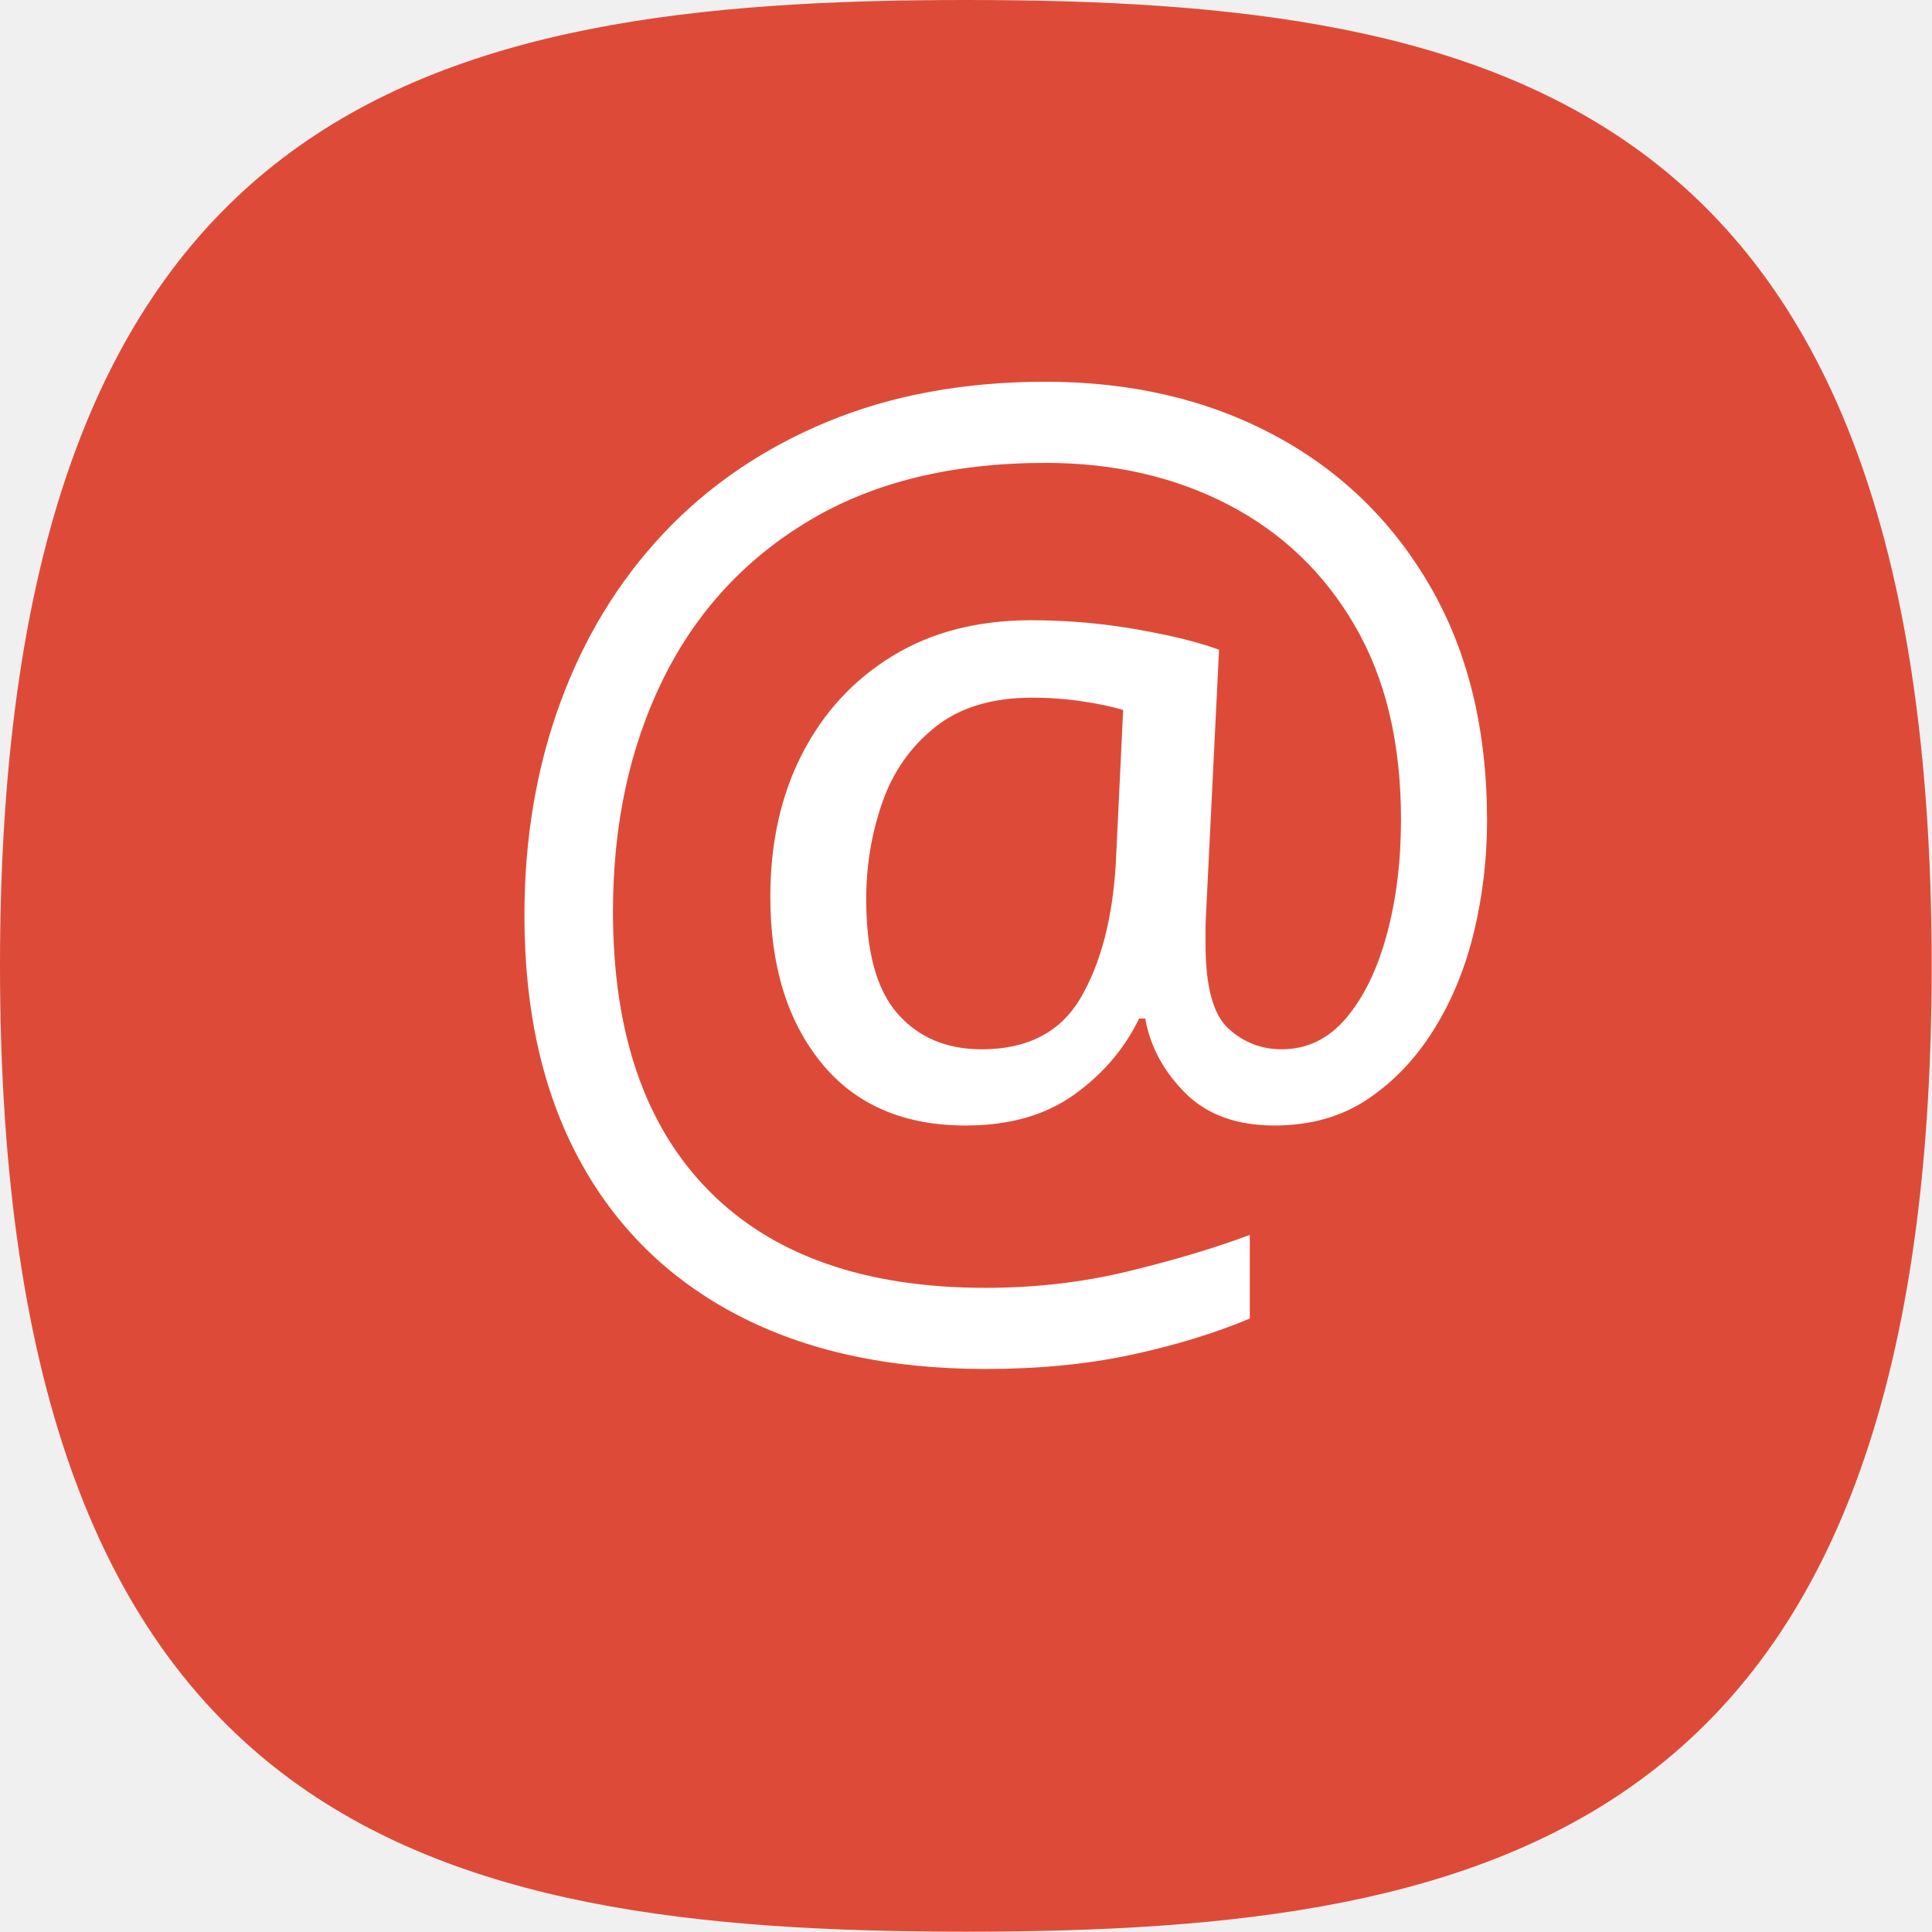
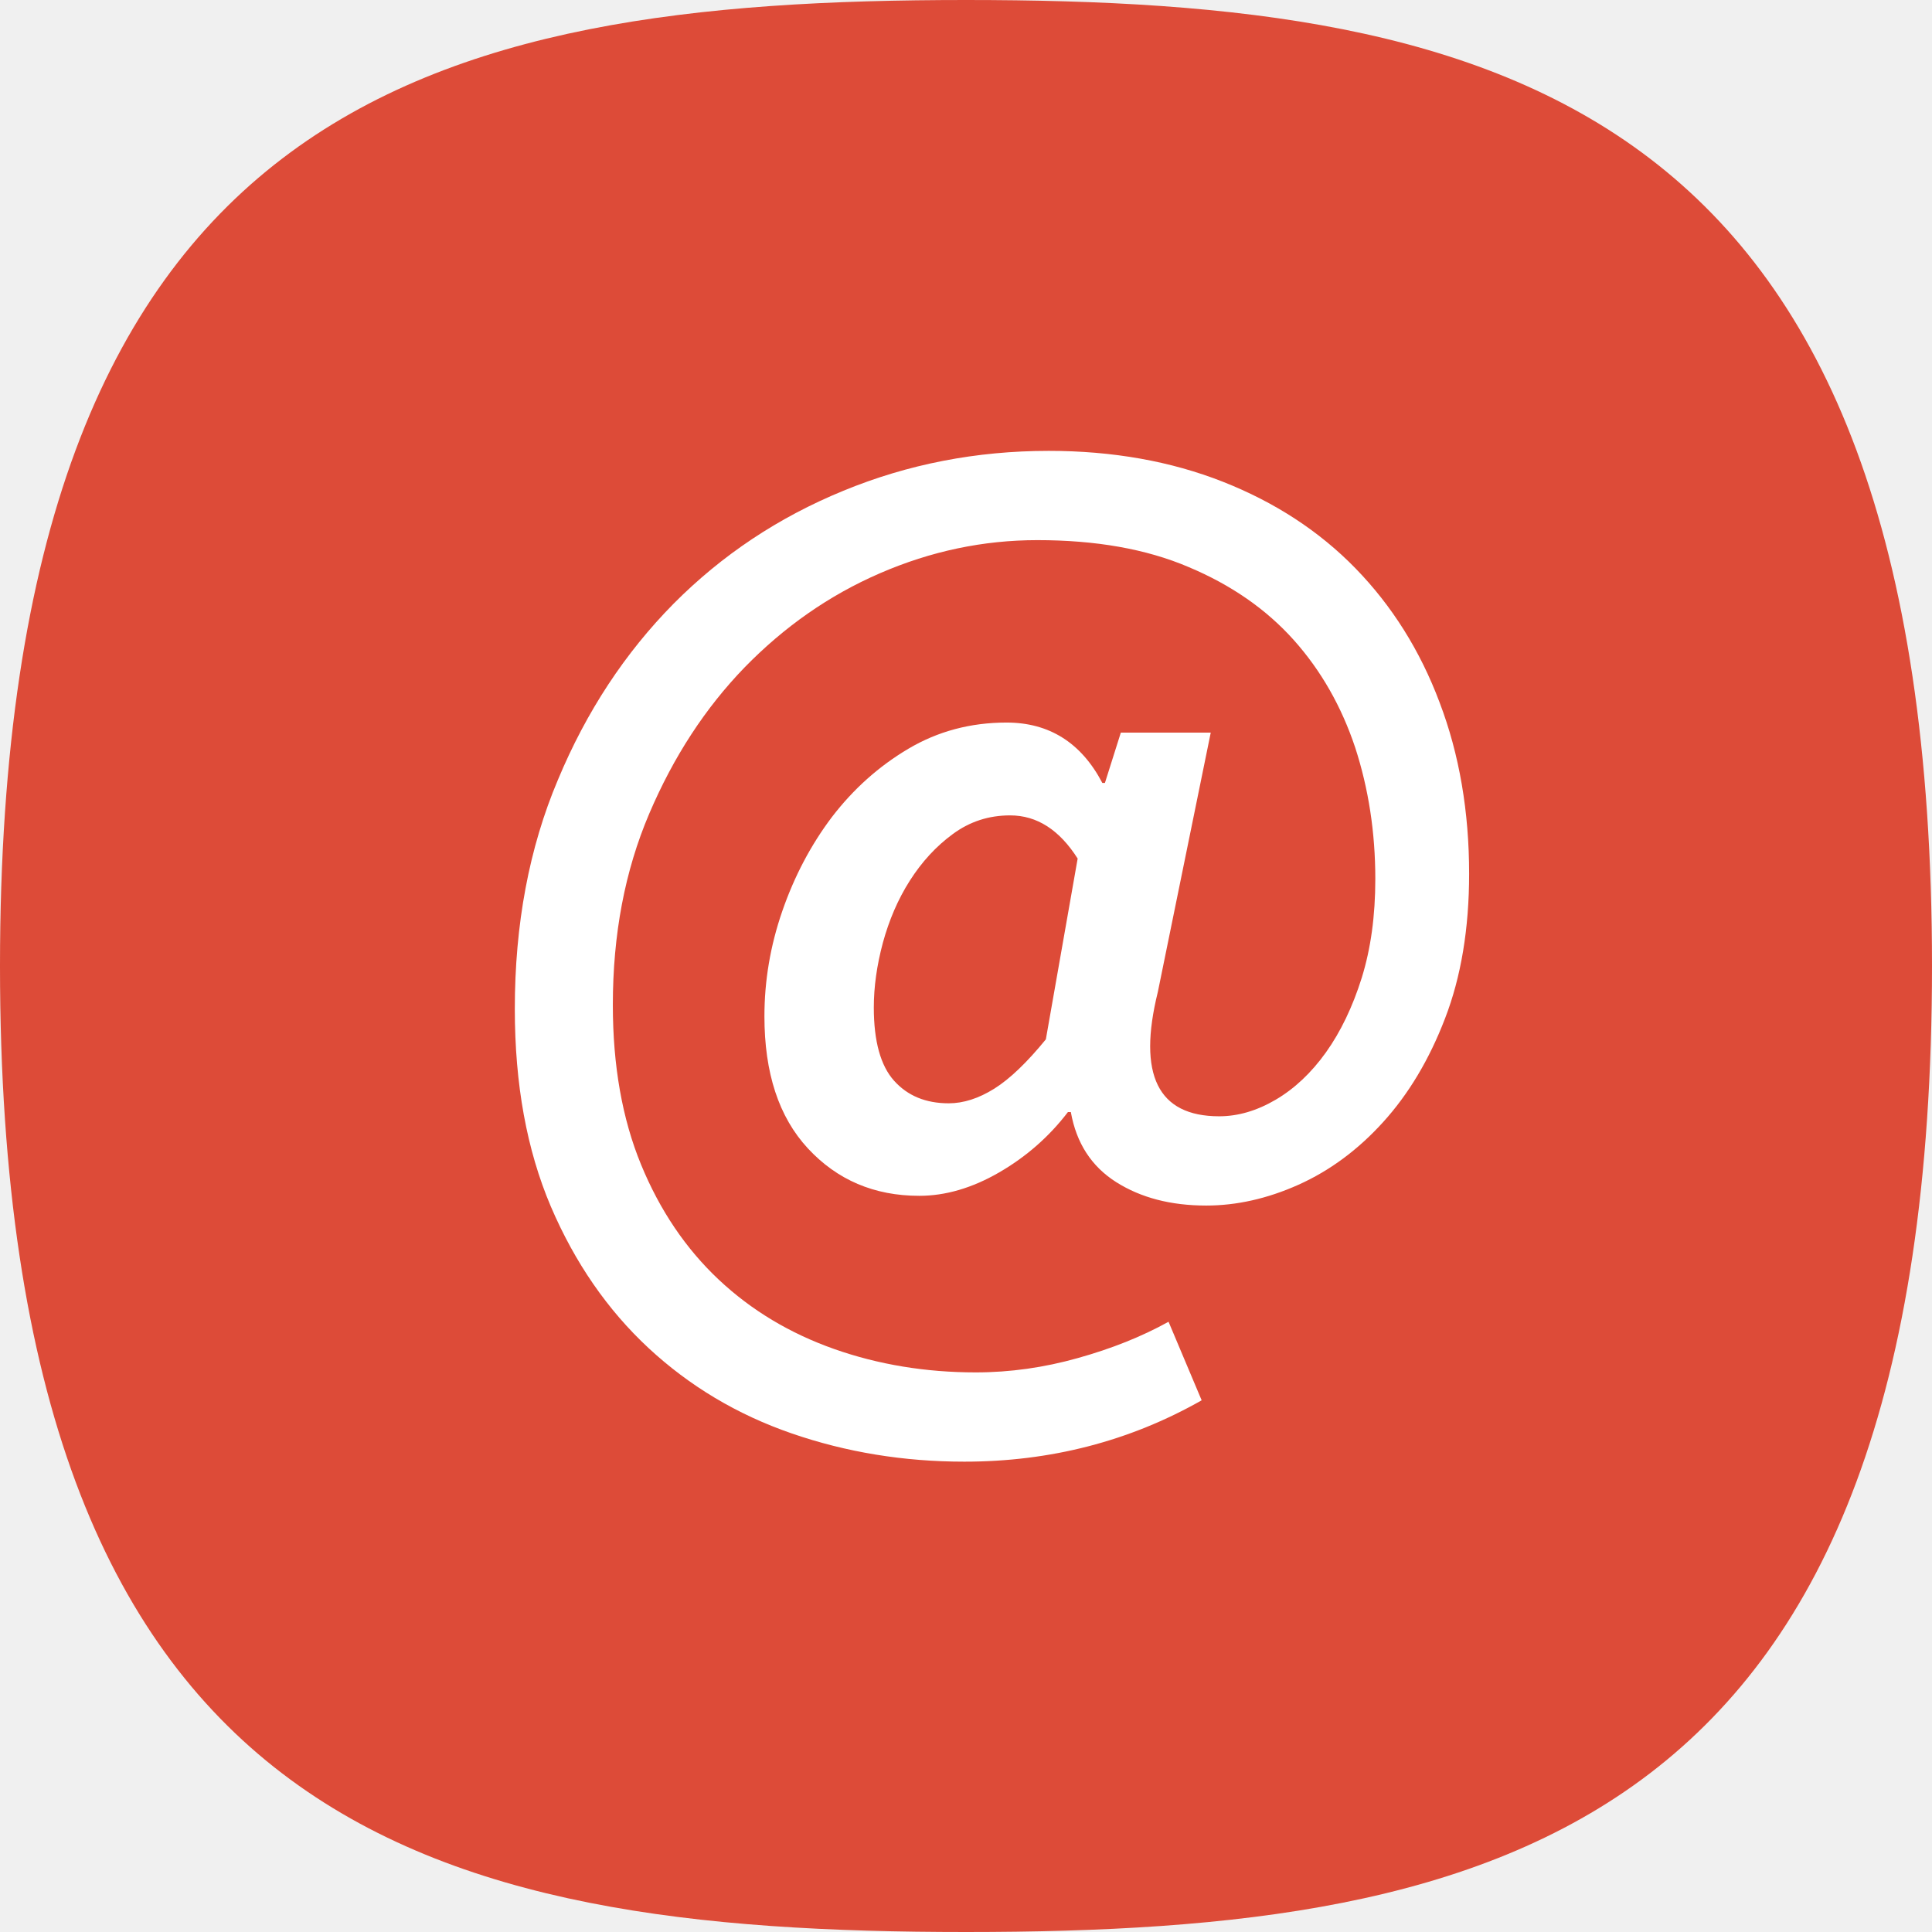
- <svg xmlns="http://www.w3.org/2000/svg" viewBox="0 123.3 595.3 595.3">
-   <path fill="#DD4B38" d="M297.6 123.3C132.6 123.3 0 154.4 0 420.9s132.6 297.6 297.6 297.6 297.6-31.1 297.6-297.6-132.5-297.6-297.6-297.6z" />
-   <text transform="translate(139.62 511.397)" fill="#FFF" font-family="'SourceSansPro-Semibold'" font-size="378.815">@</text>
+ <svg xmlns="http://www.w3.org/2000/svg" viewBox="0 246.6 595.2 595.2">
+   <path fill="#DD4B38" d="M297.6 246.6C132.6 246.6 0 277.7 0 544.2s132.6 297.6 297.6 297.6 297.6-31.1 297.6-297.6-132.5-297.6-297.6-297.6z" />
+   <path fill="#FFF" d="M158.6 557.4c0-26 4.4-49.6 13.3-70.6 8.8-21.1 20.7-39.1 35.6-54.2 14.9-15 32.3-26.6 52.3-34.8 19.9-8.2 41-12.3 63.3-12.3 19.7 0 37.6 3.2 53.6 9.5s29.7 15.2 40.9 26.7 19.9 25.3 25.9 41.3c6.1 16 9.1 33.7 9.1 52.8 0 16.9-2.5 31.8-7.4 44.5-4.9 12.8-11.3 23.4-19.1 32-7.8 8.6-16.5 15-26.1 19.3-9.6 4.3-19.1 6.4-28.4 6.4-10.9 0-20.1-2.4-27.7-7.2-7.6-4.8-12.3-12-14-21.6h-.9c-5.8 7.6-12.9 13.8-21.2 18.6-8.3 4.8-16.5 7.2-24.6 7.2-13.9 0-25.3-4.9-34.3-14.6-9-9.7-13.4-23.3-13.4-40.7 0-10.9 1.8-21.7 5.5-32.4s8.8-20.4 15.3-29c6.6-8.6 14.4-15.6 23.5-21s19.2-8.1 30.3-8.1c13.1 0 23 6.2 29.5 18.6h.8l4.9-15.5H373l-16.3 79.9c-6.3 25.5 0 38.3 18.9 38.3 5.8 0 11.6-1.7 17.4-5.1 5.8-3.4 11-8.3 15.5-14.6 4.5-6.3 8.2-14 11-22.9 2.8-9 4.2-19.1 4.2-30.5 0-14.4-2.1-27.9-6.2-40.5-4.2-12.6-10.5-23.7-18.9-33.1-8.5-9.5-19.3-17-32.4-22.5-13.1-5.6-28.7-8.3-46.6-8.3-16.7 0-32.8 3.4-48.5 10.2-15.7 6.8-29.5 16.5-41.7 29-12.1 12.5-21.9 27.5-29.4 45.1s-11.2 37.2-11.2 58.9c0 18.7 2.9 35.1 8.7 49.2 5.8 14.1 13.8 25.9 23.9 35.4 10.1 9.5 22 16.6 35.6 21.4 13.6 4.8 28.2 7.2 43.6 7.2 10.6 0 21.1-1.5 31.4-4.4 10.4-2.9 19.7-6.6 28-11.2l10.2 24.2c-22.2 12.6-46.6 18.9-73.1 18.9-18.7 0-36.4-2.9-53.2-8.7-16.8-5.8-31.5-14.6-44.1-26.3-12.6-11.7-22.7-26.3-30.1-43.6-7.4-17.4-11.1-37.6-11.1-60.9zm110.6-.4c0 10.4 2.1 17.9 6.2 22.5 4.2 4.7 9.8 7 16.9 7 4.5 0 9.2-1.5 14-4.5 4.8-3 10.1-8.1 15.9-15.2l9.8-55.7c-5.6-8.8-12.5-13.3-20.8-13.3-6.6 0-12.4 1.9-17.6 5.7-5.2 3.8-9.6 8.6-13.3 14.4-3.7 5.8-6.4 12.2-8.3 19.1-1.9 7.1-2.8 13.7-2.8 20z" />
</svg>
